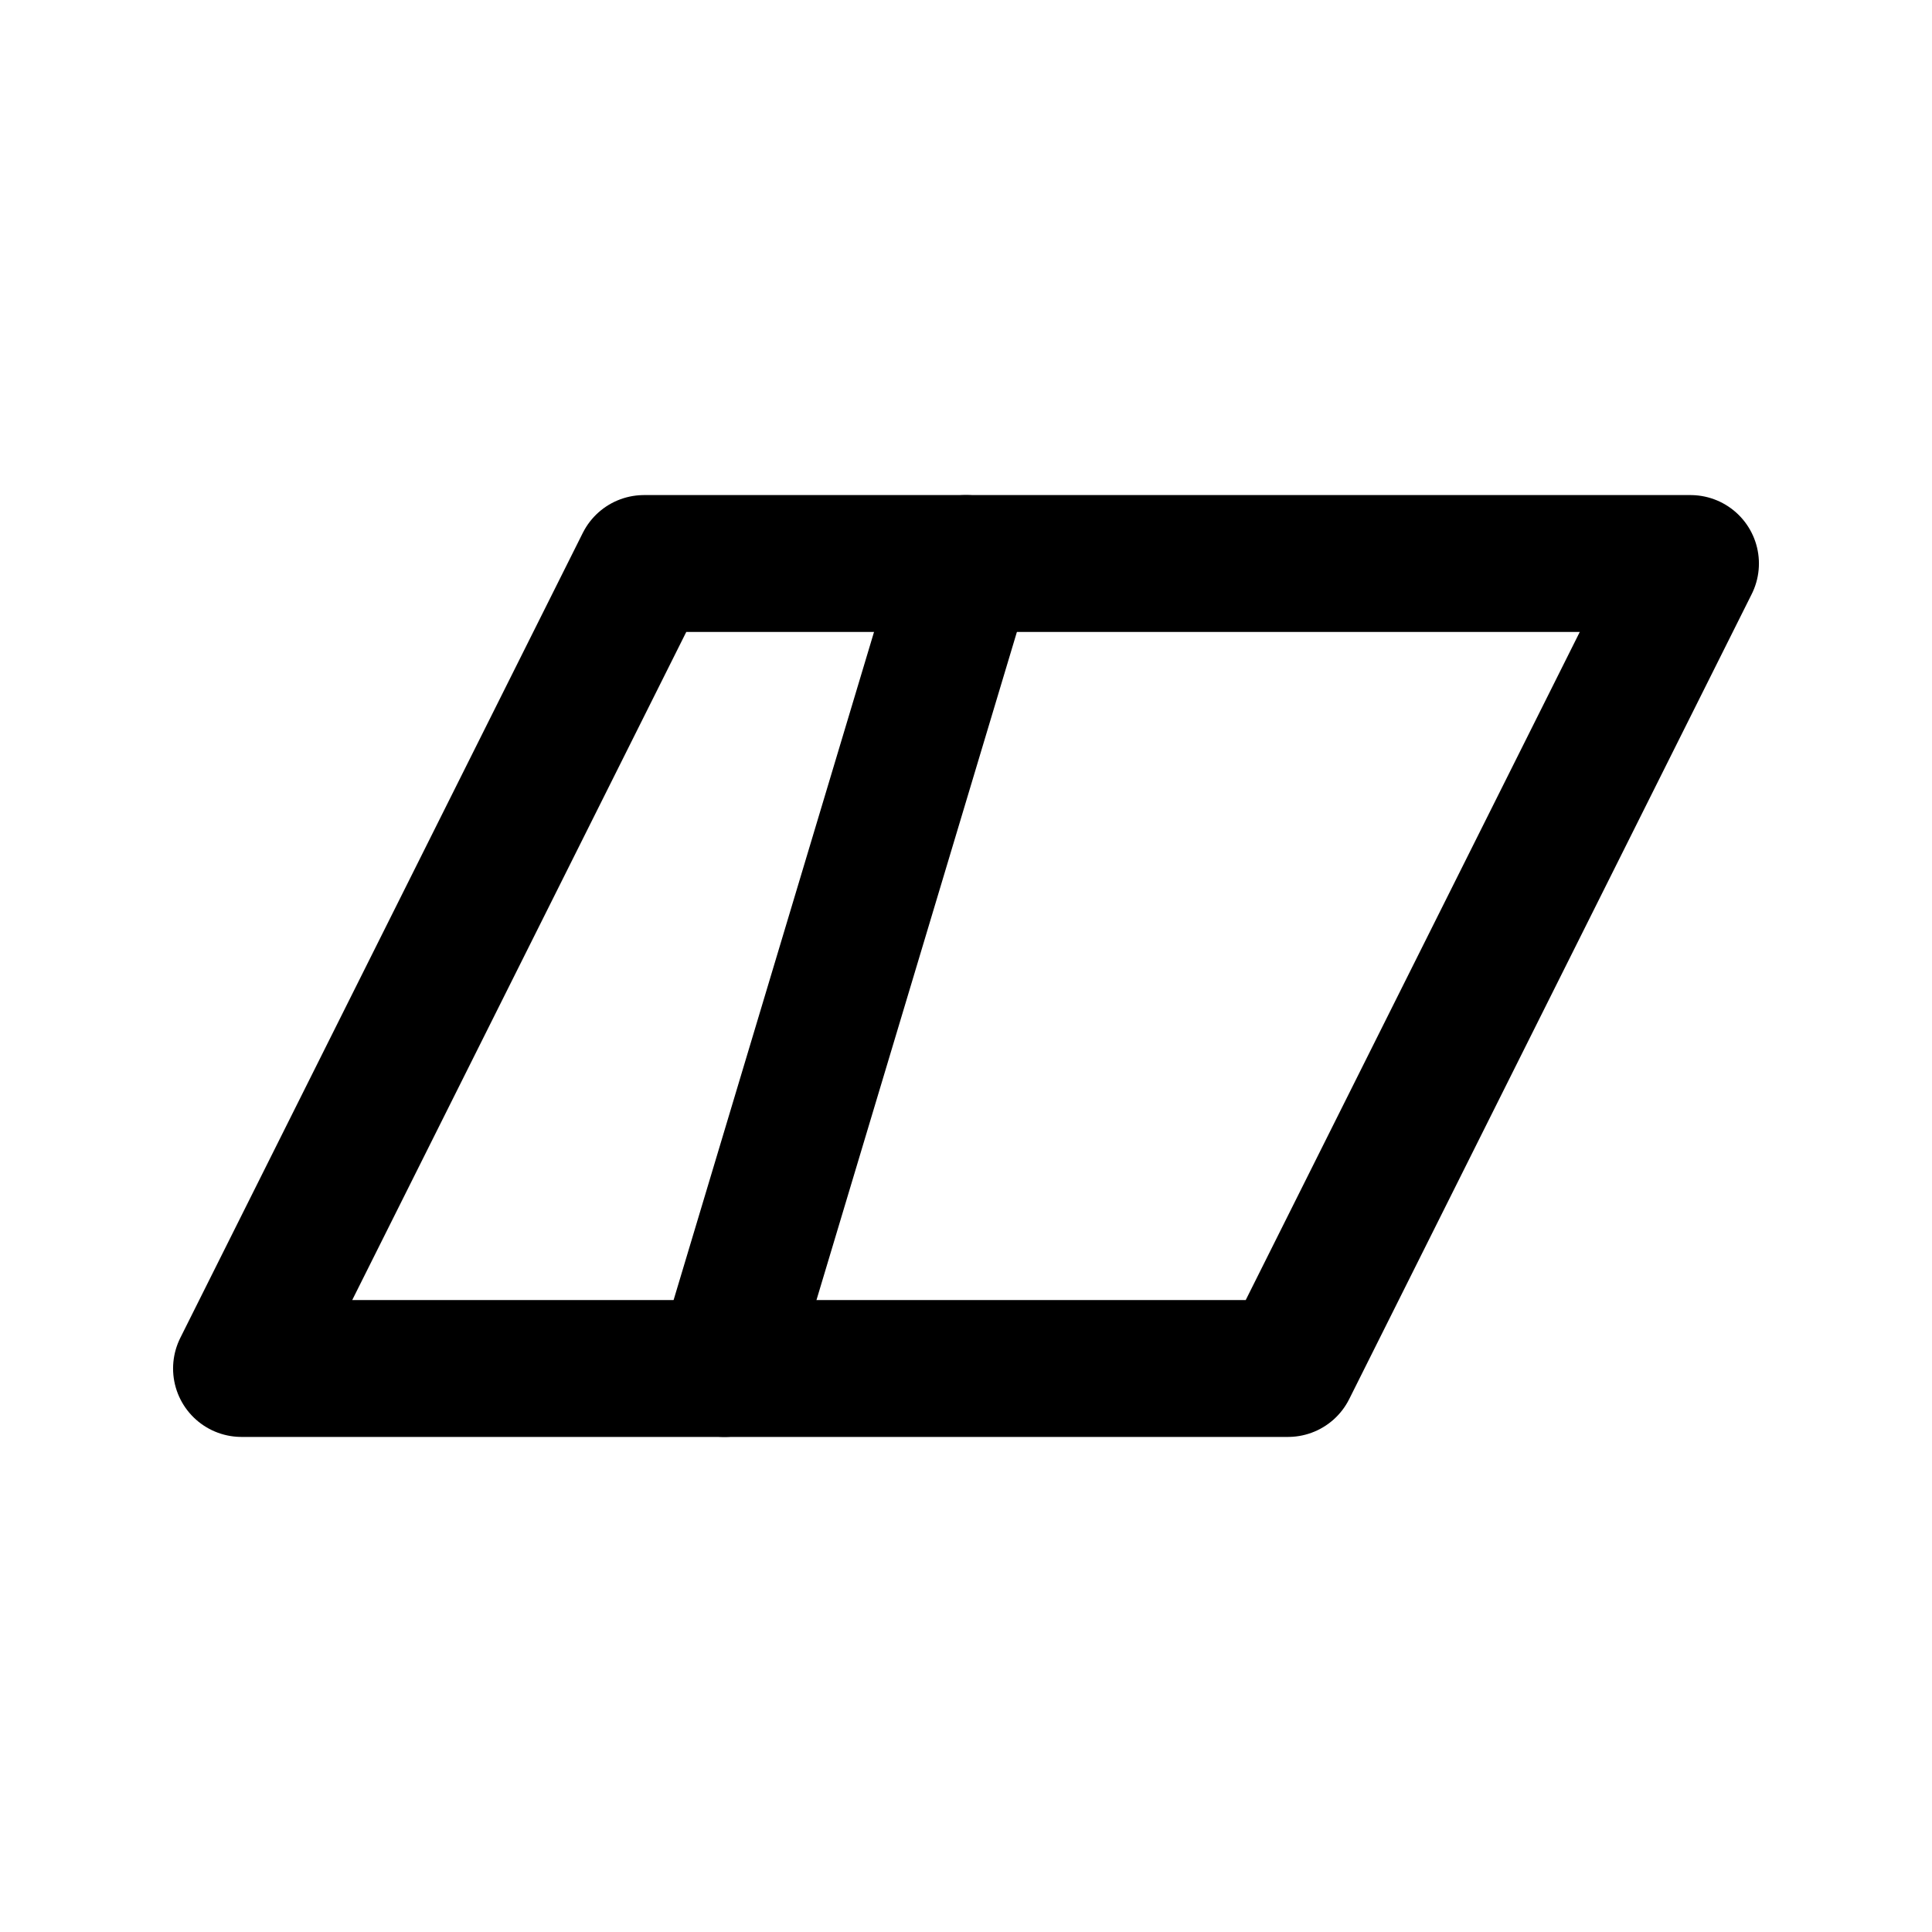
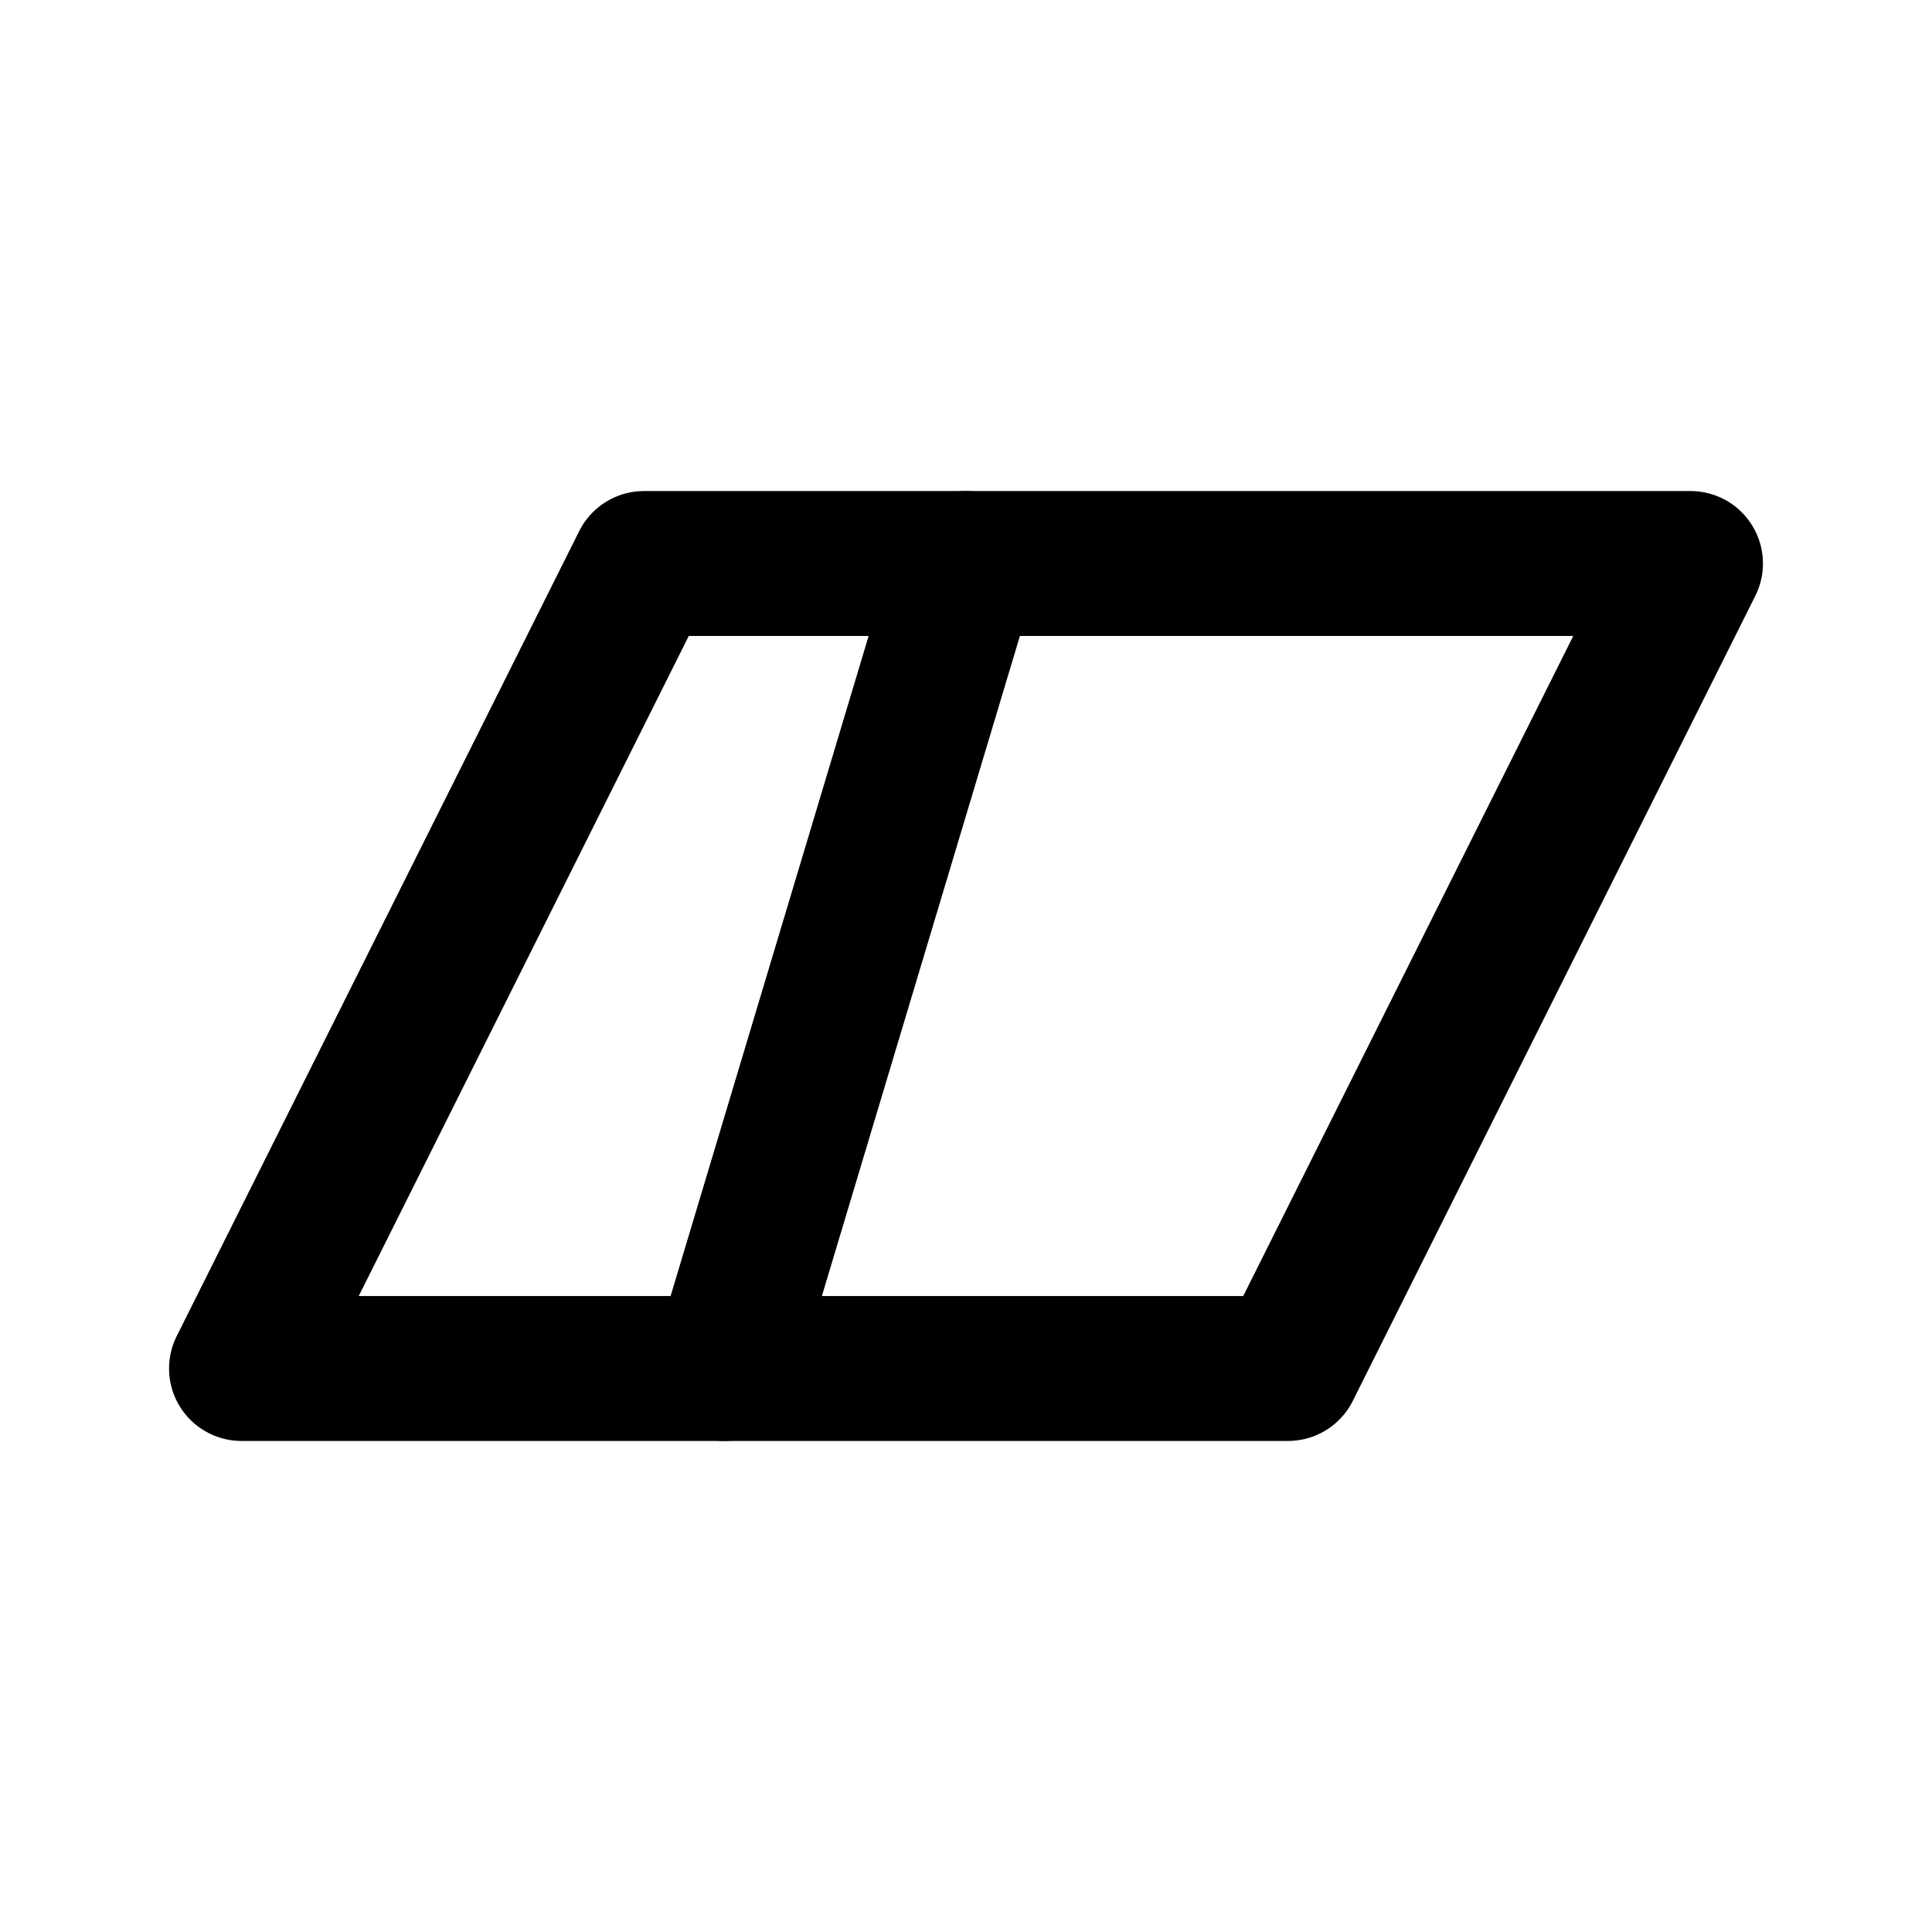
- <svg xmlns="http://www.w3.org/2000/svg" width="24" height="24" viewBox="0 0 24 24" fill="none" stroke="currentColor" stroke-width="1.7" stroke-linecap="round" stroke-linejoin="round">
+ <svg xmlns="http://www.w3.org/2000/svg" width="24" height="24" viewBox="0 0 24 24" fill="none" stroke="currentColor" stroke-width="1.8" stroke-linecap="round" stroke-linejoin="round">
  <path d="M3 17l5-10h13l-5 10z" />
  <path d="M12 7l-3 10" />
</svg>
